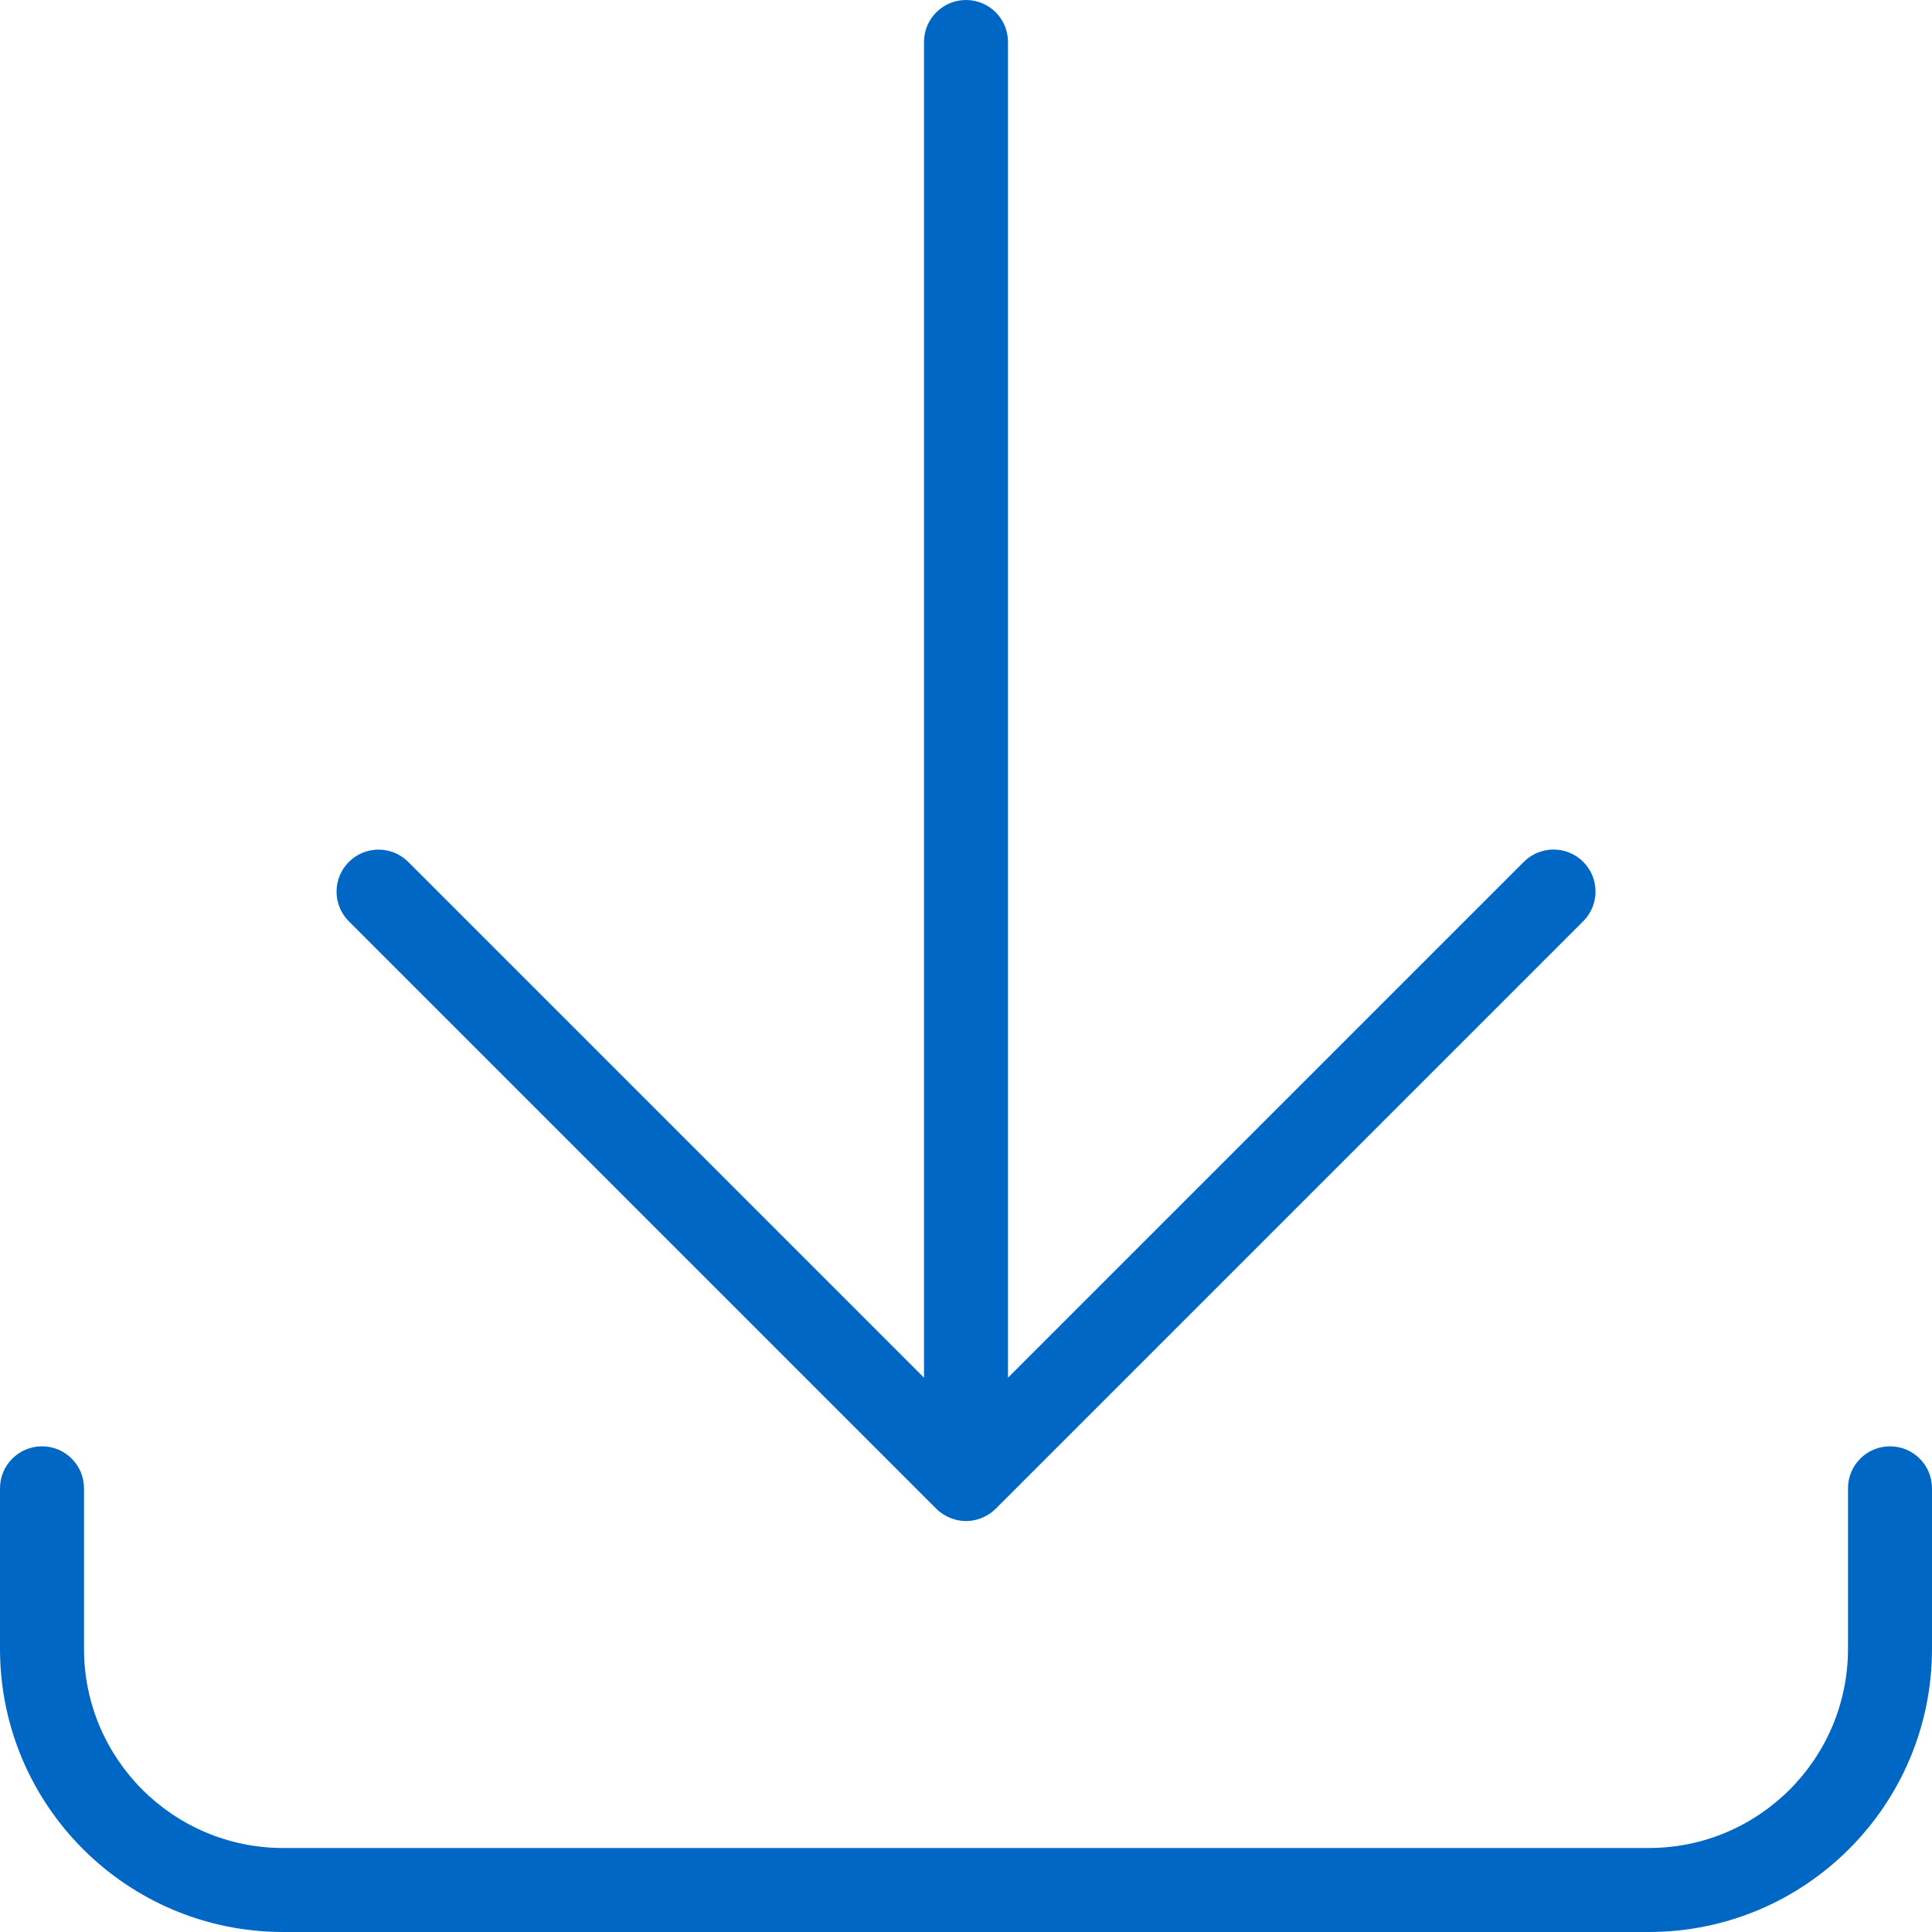
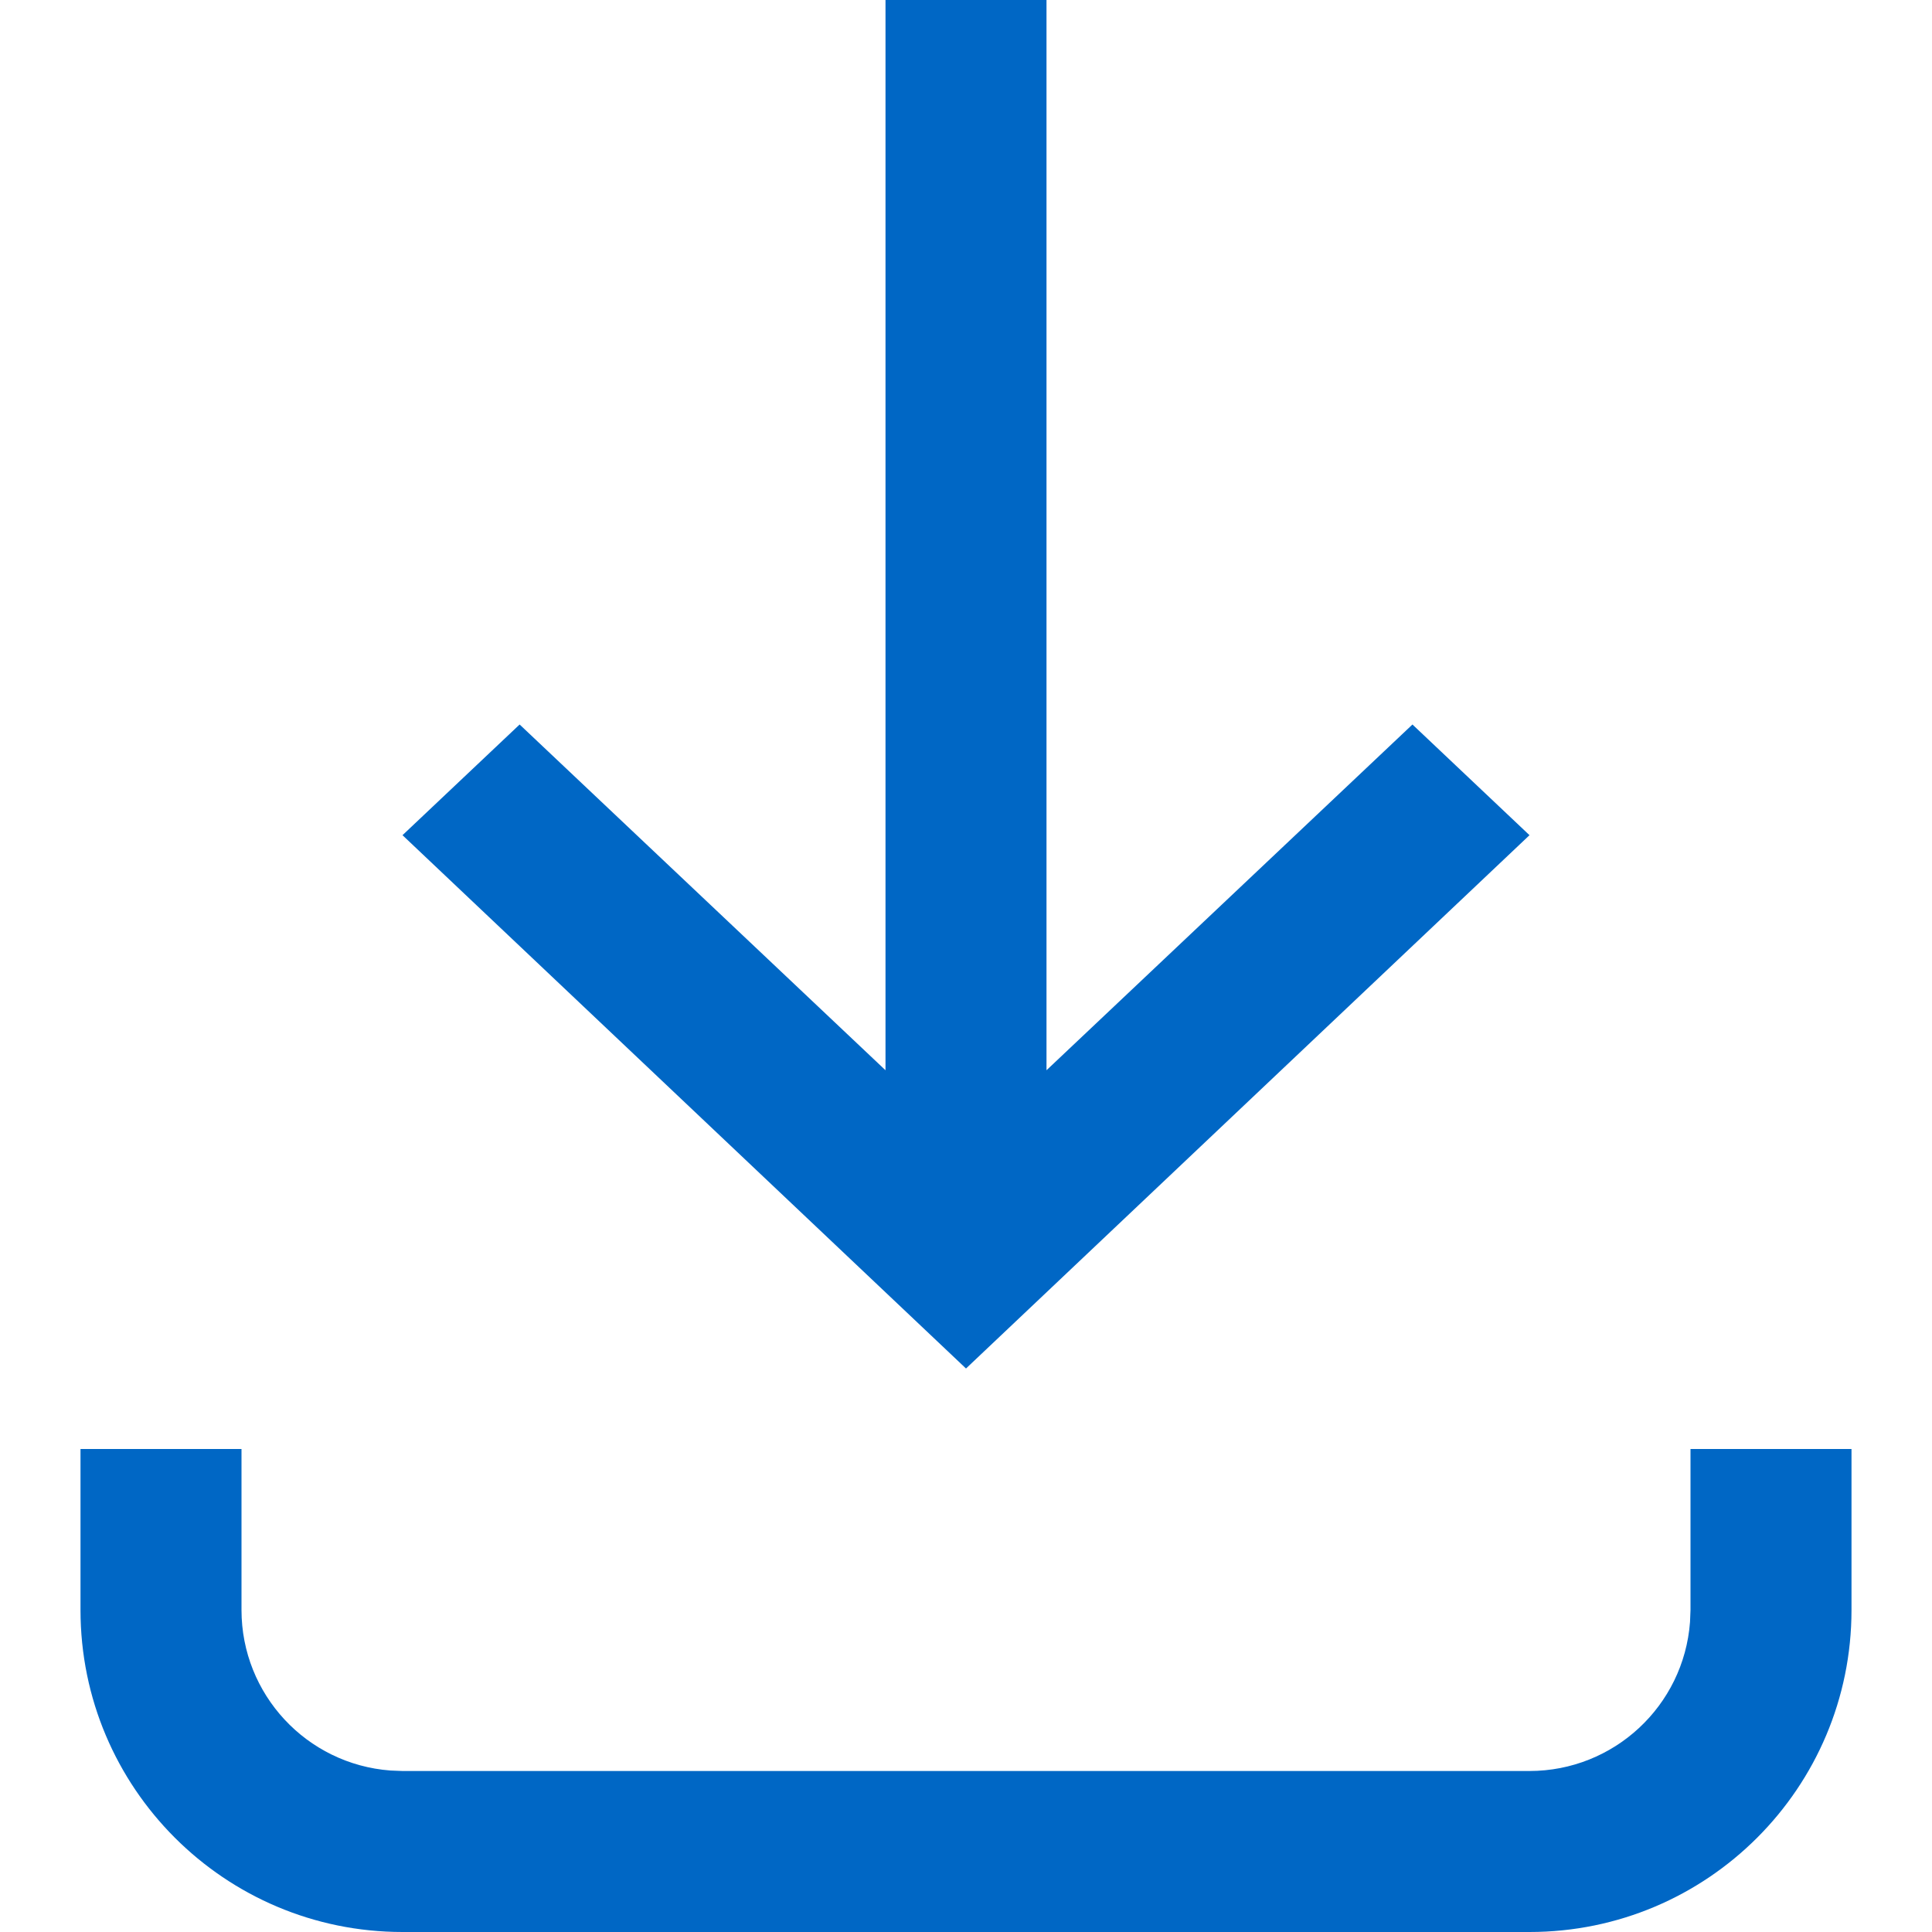
- <svg xmlns="http://www.w3.org/2000/svg" width="23" height="23">
-   <path d="M22.5 17.218a.5.5 0 0 1 .5.5v1.913A3.372 3.372 0 0 1 19.631 23H3.369A3.372 3.372 0 0 1 0 19.631v-1.913a.5.5 0 1 1 1 0v1.913A2.372 2.372 0 0 0 3.369 22h16.262A2.372 2.372 0 0 0 22 19.631v-1.913a.5.5 0 0 1 .5-.5zm-11.354.743l-6.999-6.999a.5.5 0 0 1 .707-.707L11 16.401V.5a.5.5 0 0 1 1 0v15.901l6.147-6.147a.5.5 0 0 1 .707.707l-7 7a.489.489 0 0 1-.163.108.487.487 0 0 1-.382 0 .499.499 0 0 1-.163-.108z" fill="#0067C5" fill-rule="evenodd" />
+ <svg xmlns="http://www.w3.org/2000/svg" width="1.2em" height="1.2em" viewBox="0 0 24 24" fill="none" focusable="false" role="img">
+   <path fill-rule="evenodd" clip-rule="evenodd" d="M3 18v2a2 2 0 001.85 1.994L5 22h14a2 2 0 001.994-1.85L21 20v-2h2v2a4 4 0 01-4 4H5a4 4 0 01-4-4v-2h2zM13 0v13.295L17.546 9 19 10.375 12 17l-7-6.625L6.455 9 11 13.295V0h2z" fill="#0067C5" />
</svg>
